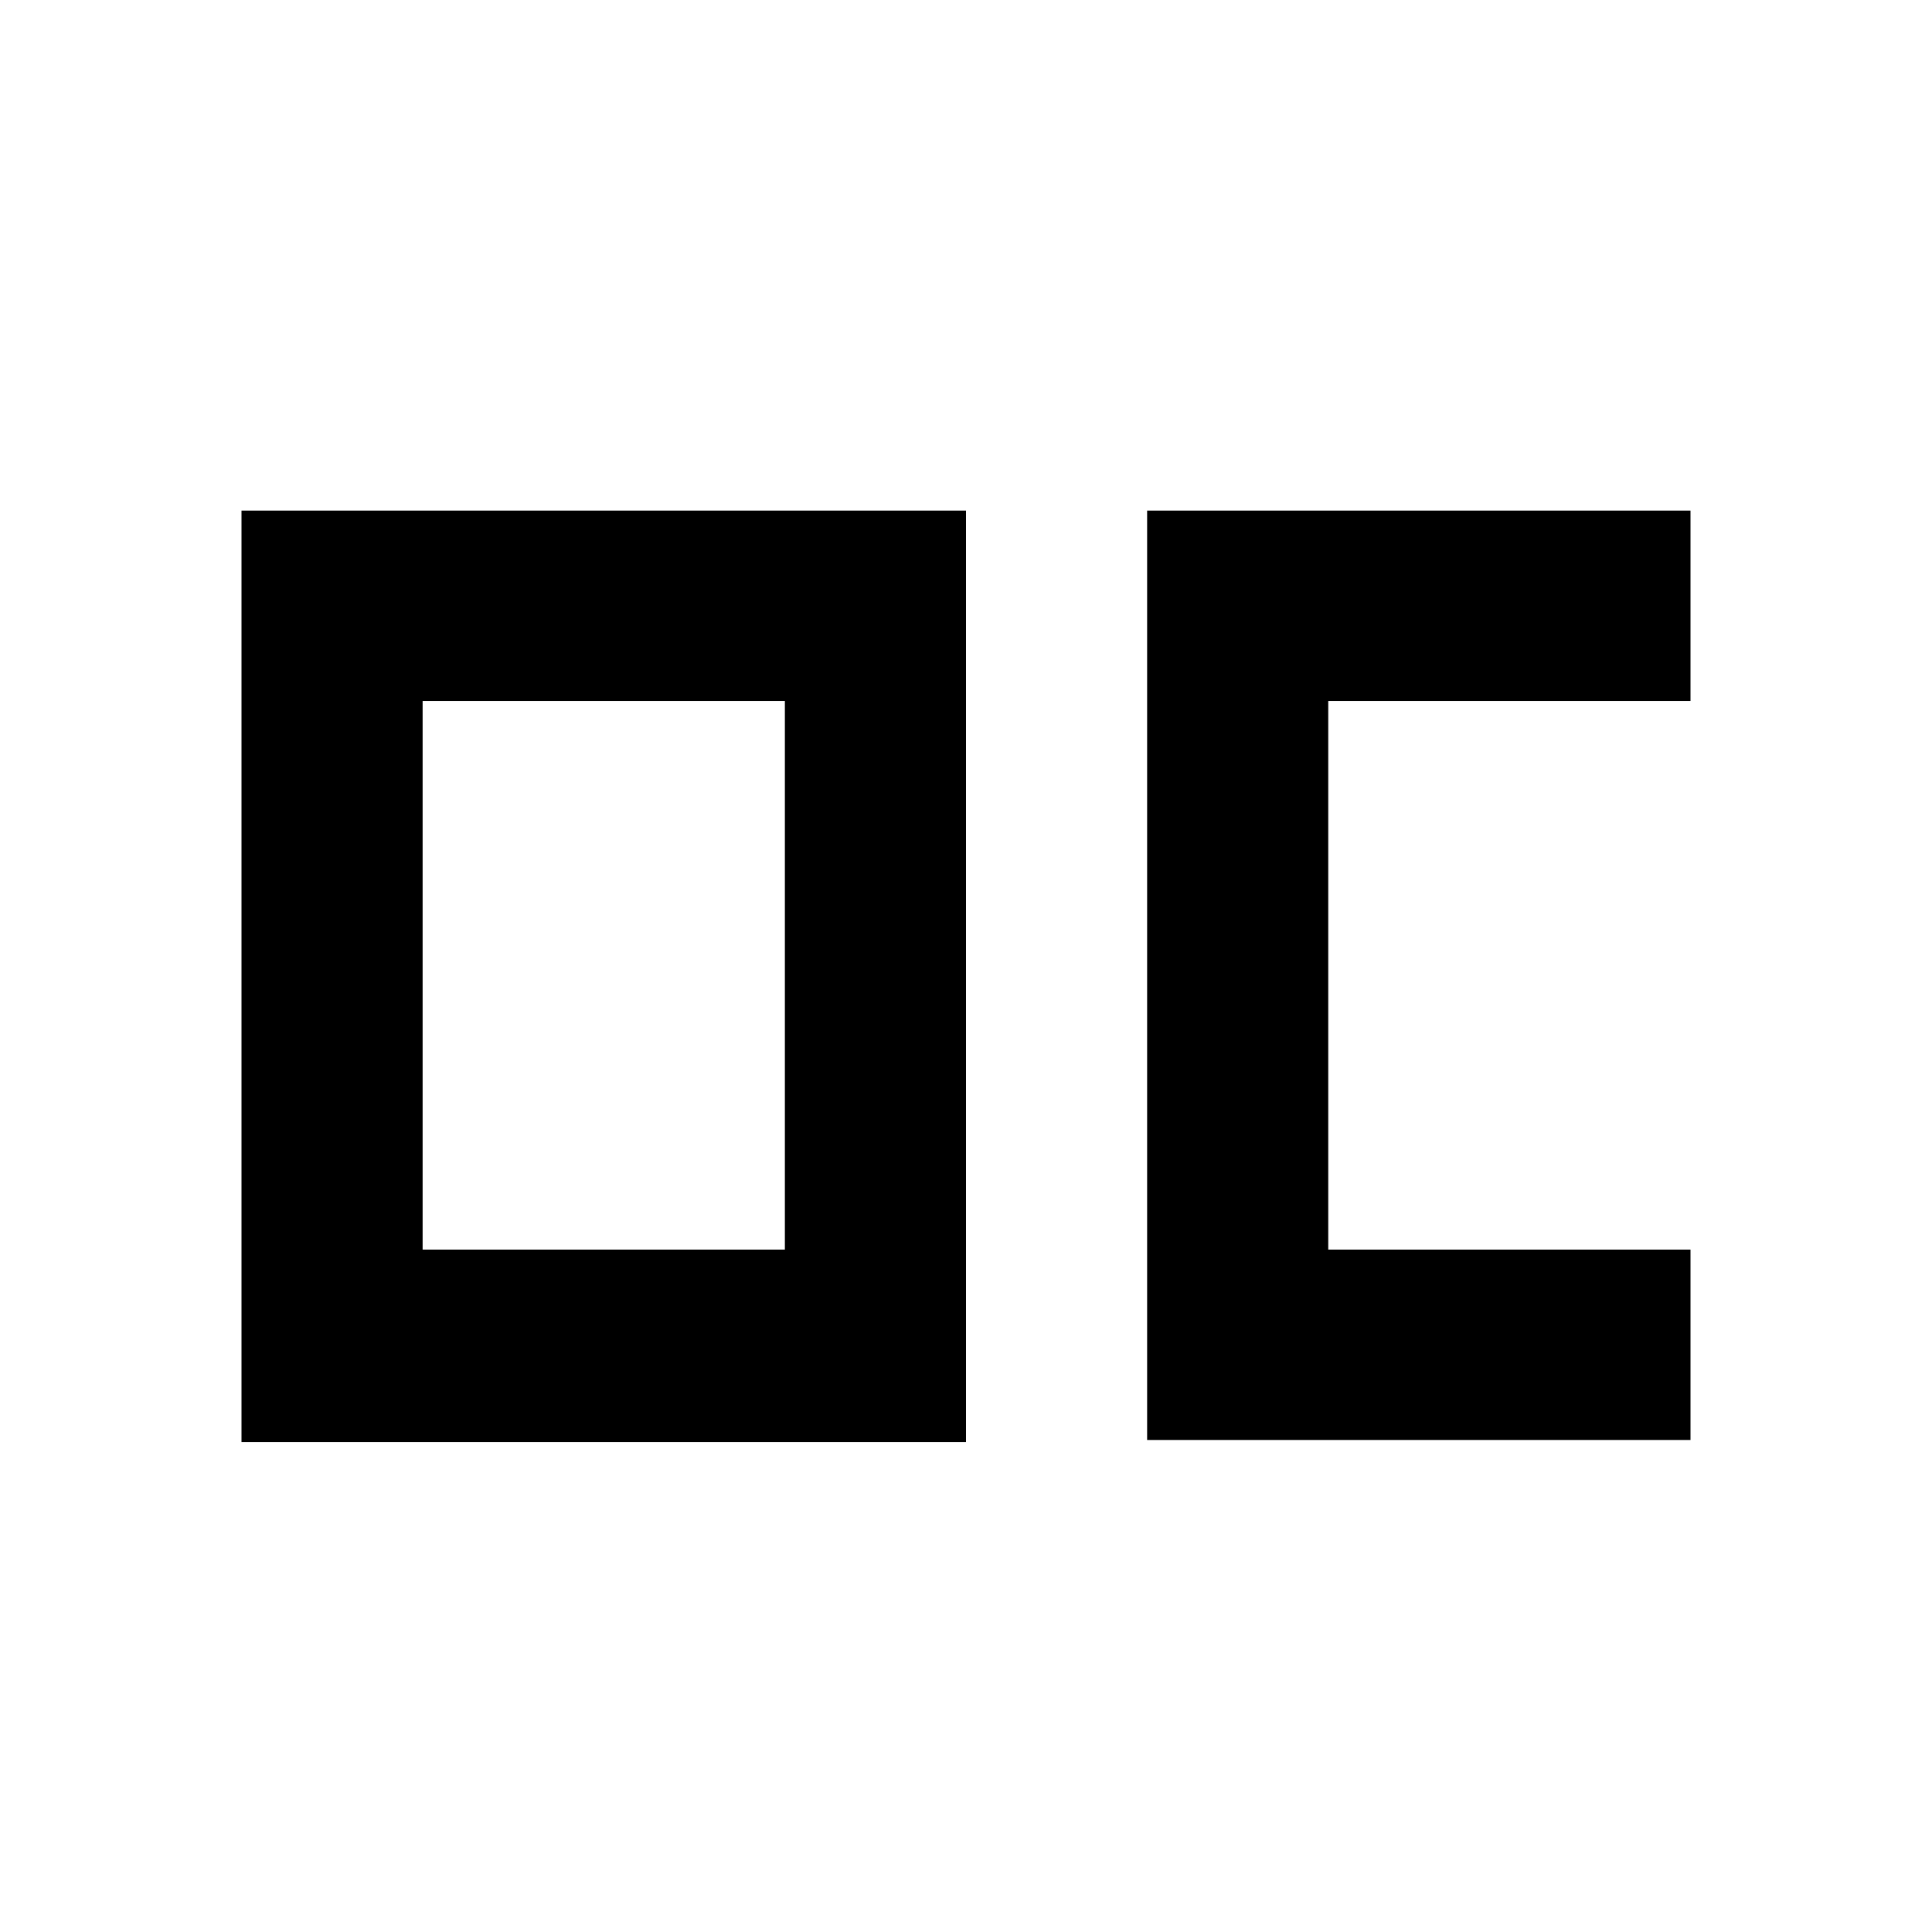
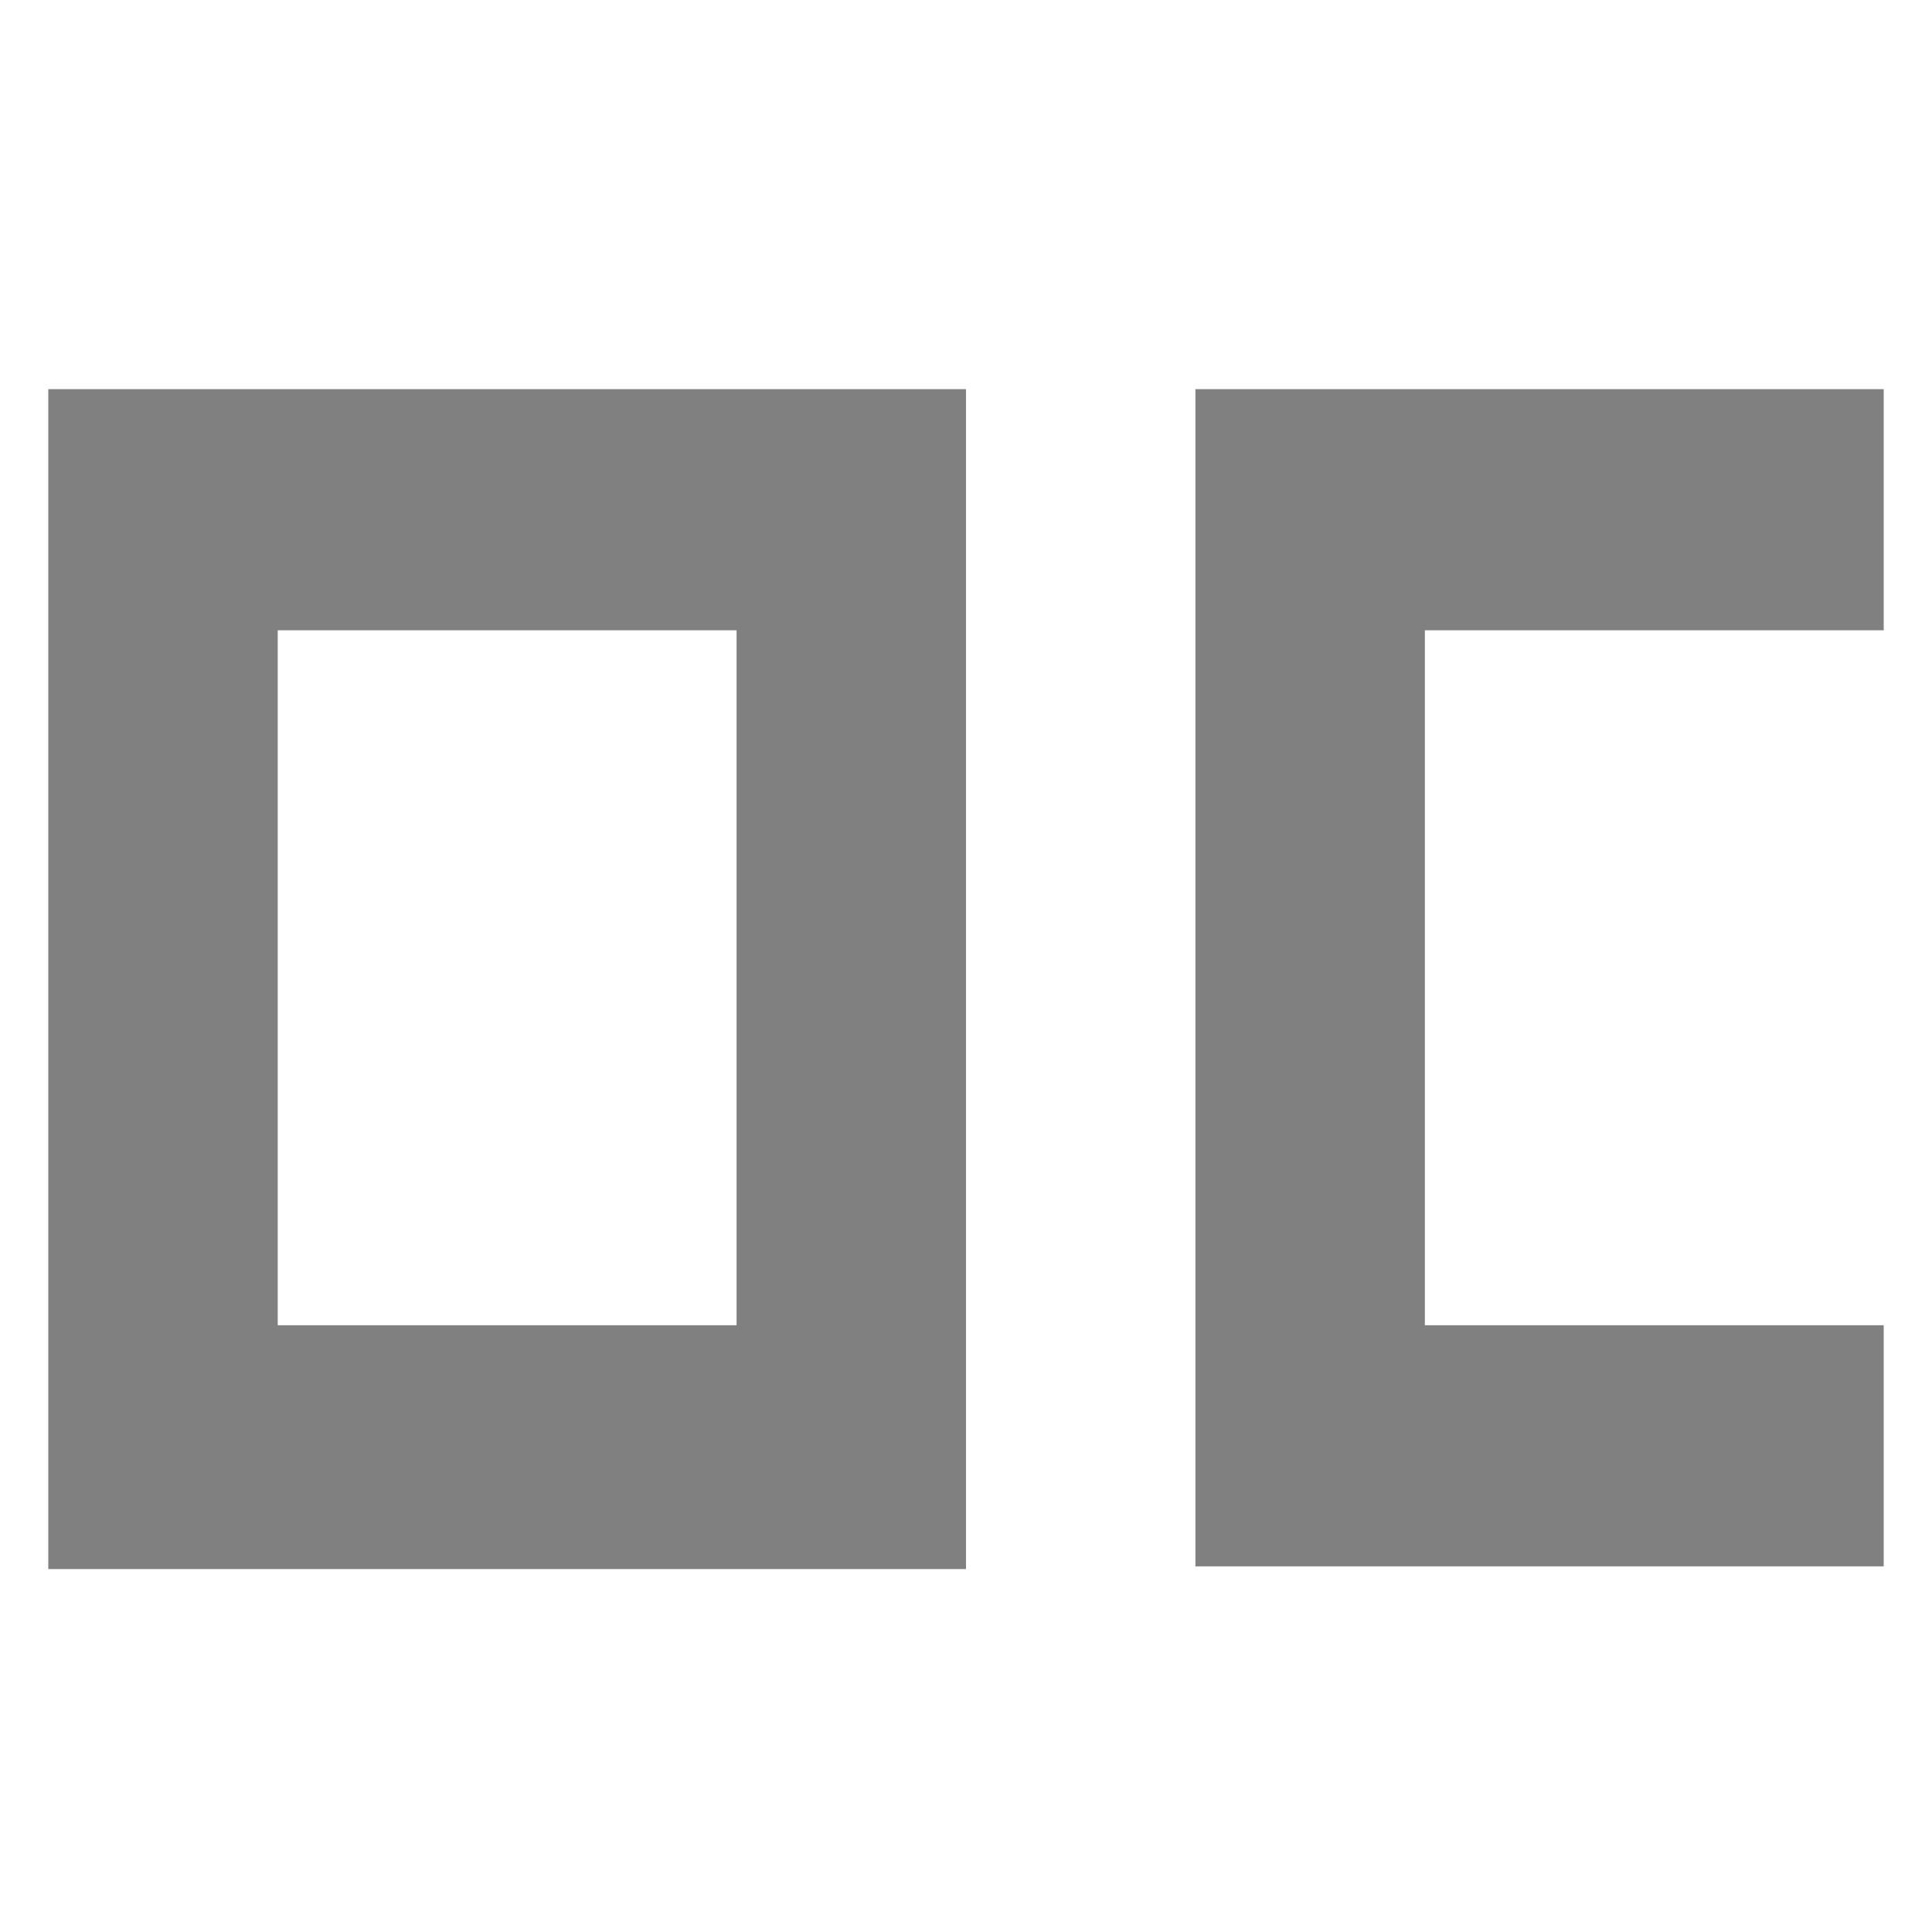
<svg xmlns="http://www.w3.org/2000/svg" width="24" height="24" viewBox="0 0 70 70">
-   <g transform="translate(8.75, 8.75) scale(0.75)">
-     <path fill-rule="evenodd" clip-rule="evenodd" d="M0 13H35V58H0V13ZM26.25 22.196H8.75V48.701H26.25V22.196Z" fill="currentColor" />
-     <path d="M43.75 13H70V22.196H52.5V48.701H70V57.897H43.75V13Z" fill="currentColor" />
+   <g transform="translate(35, 35) scale(0.95) translate(-35, -35)">
+     <path fill-rule="evenodd" clip-rule="evenodd" d="M0 13H35V58H0V13ZM26.25 22.196H8.75V48.701H26.25V22.196Z" fill="#808080" />
+     <path d="M43.75 13H70V22.196H52.5V48.701H70V57.897H43.75V13Z" fill="#808080" />
  </g>
</svg>
